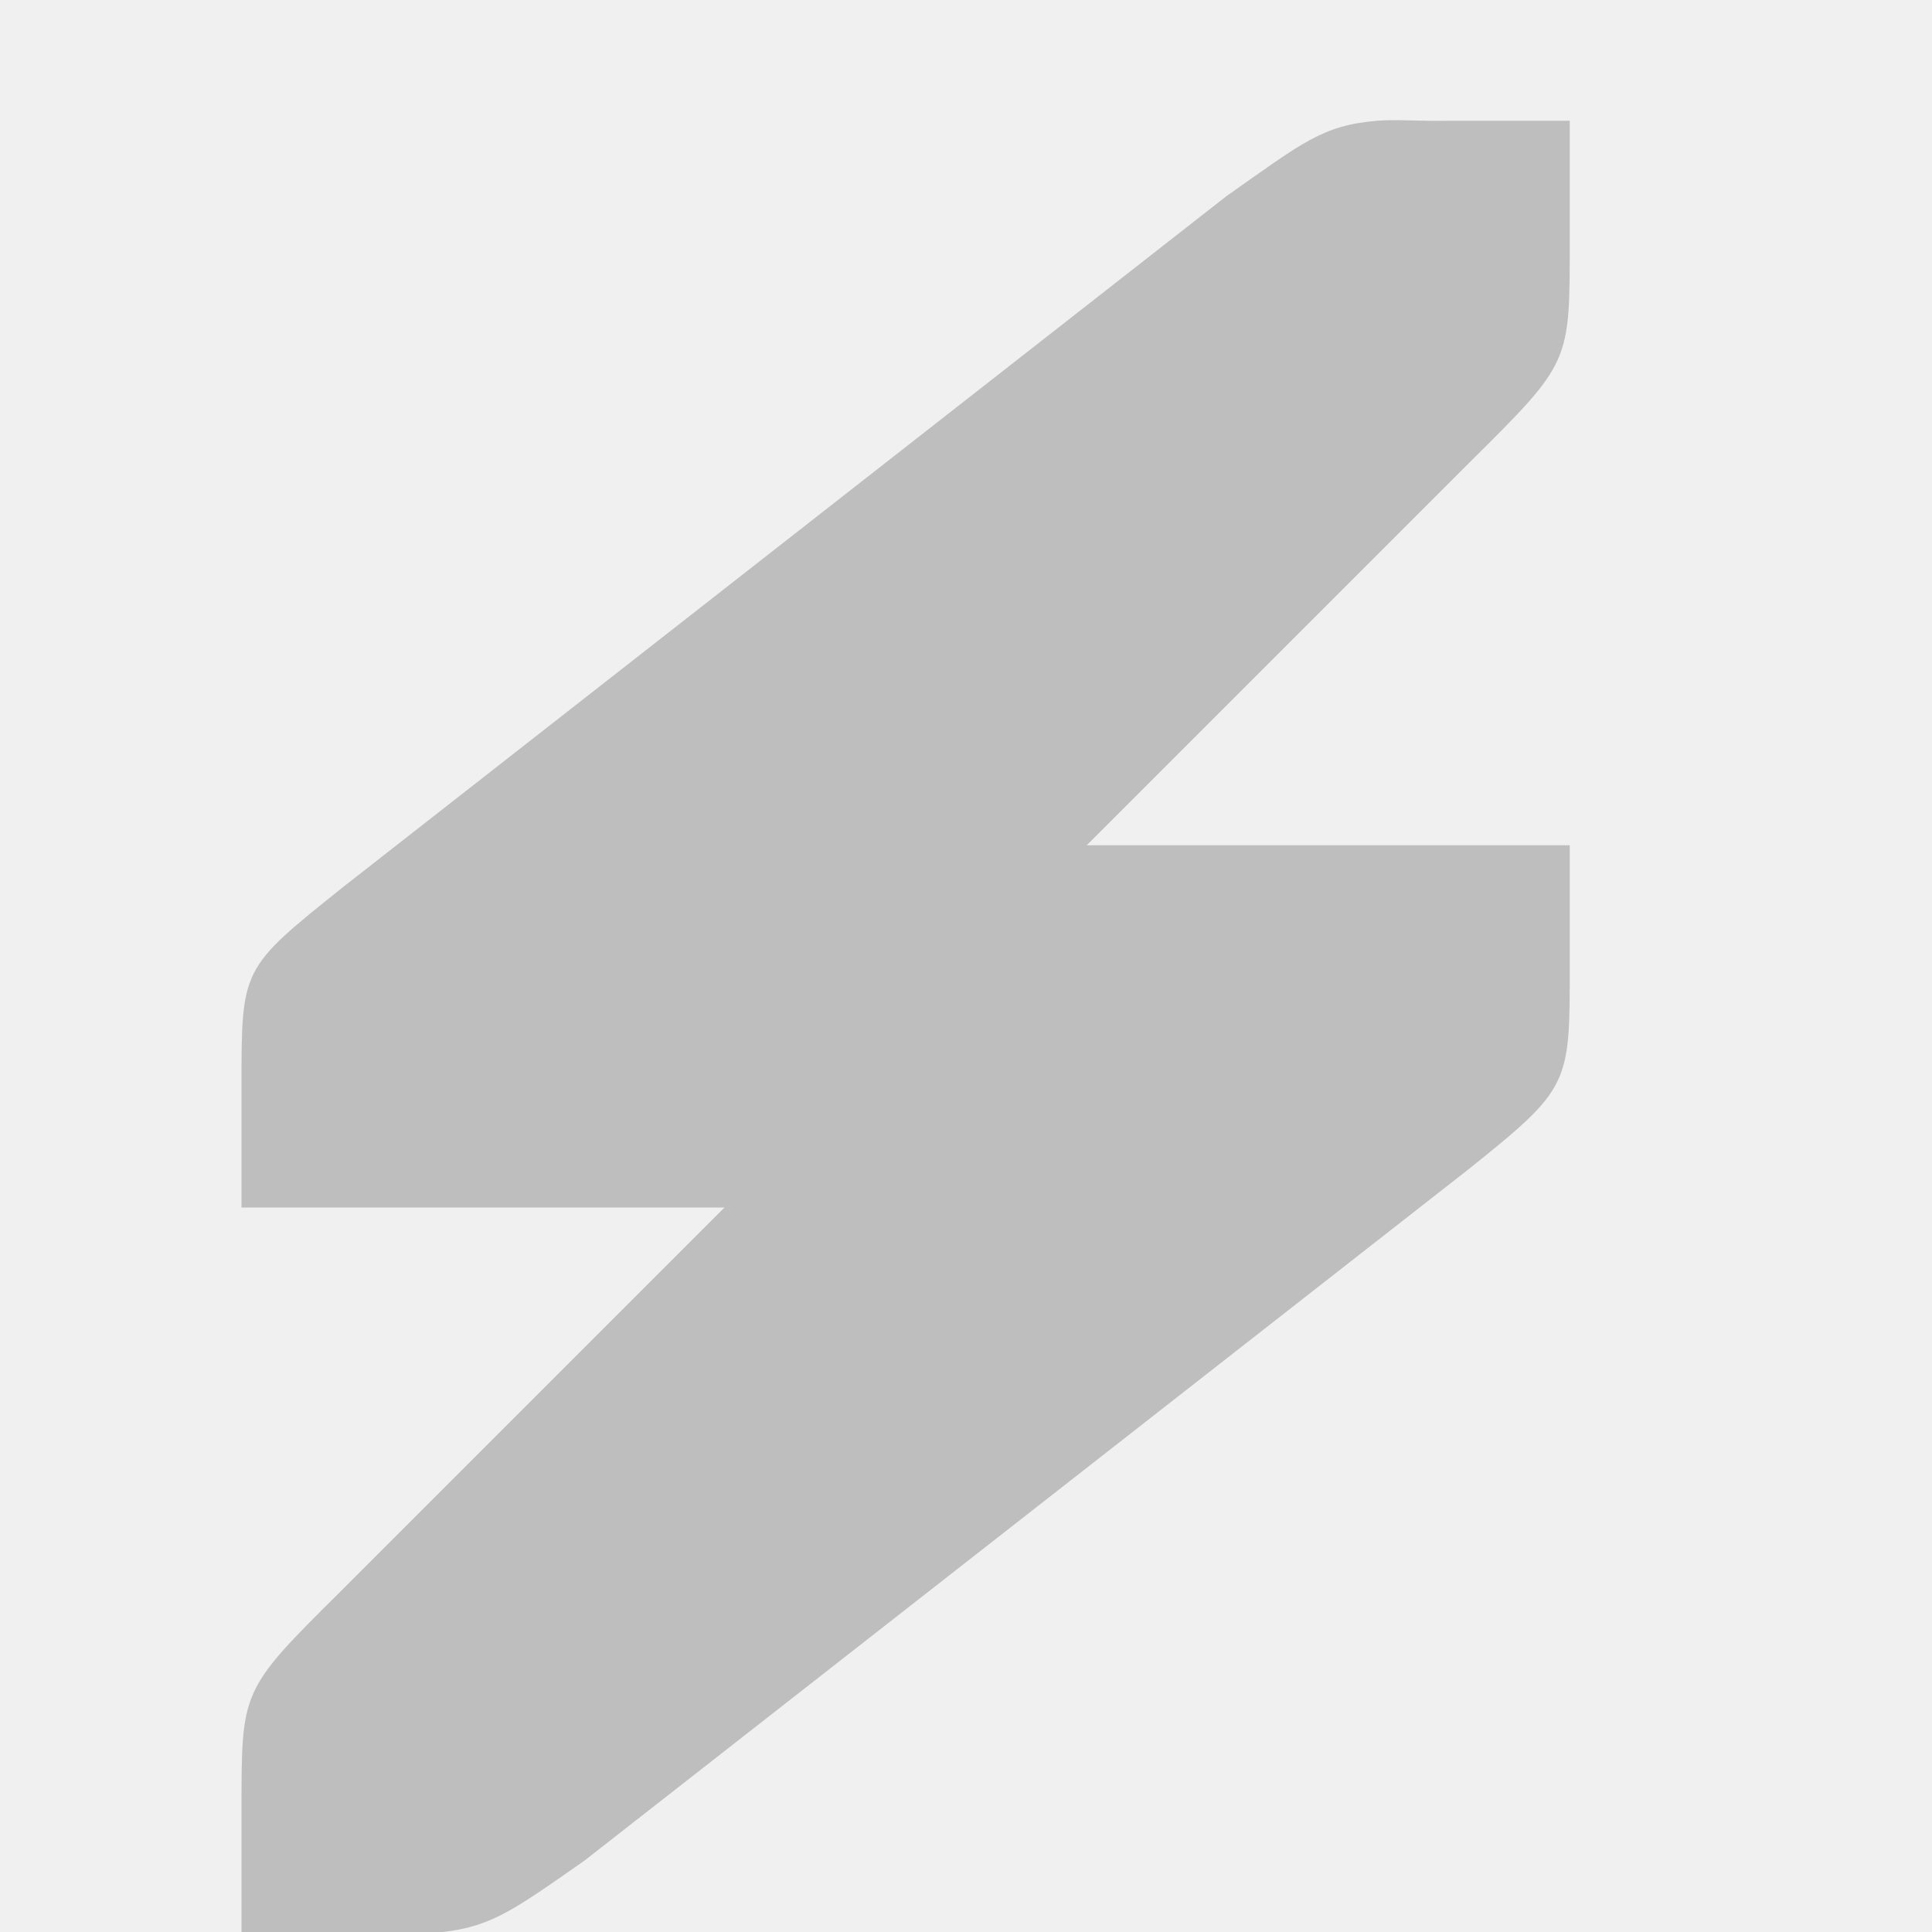
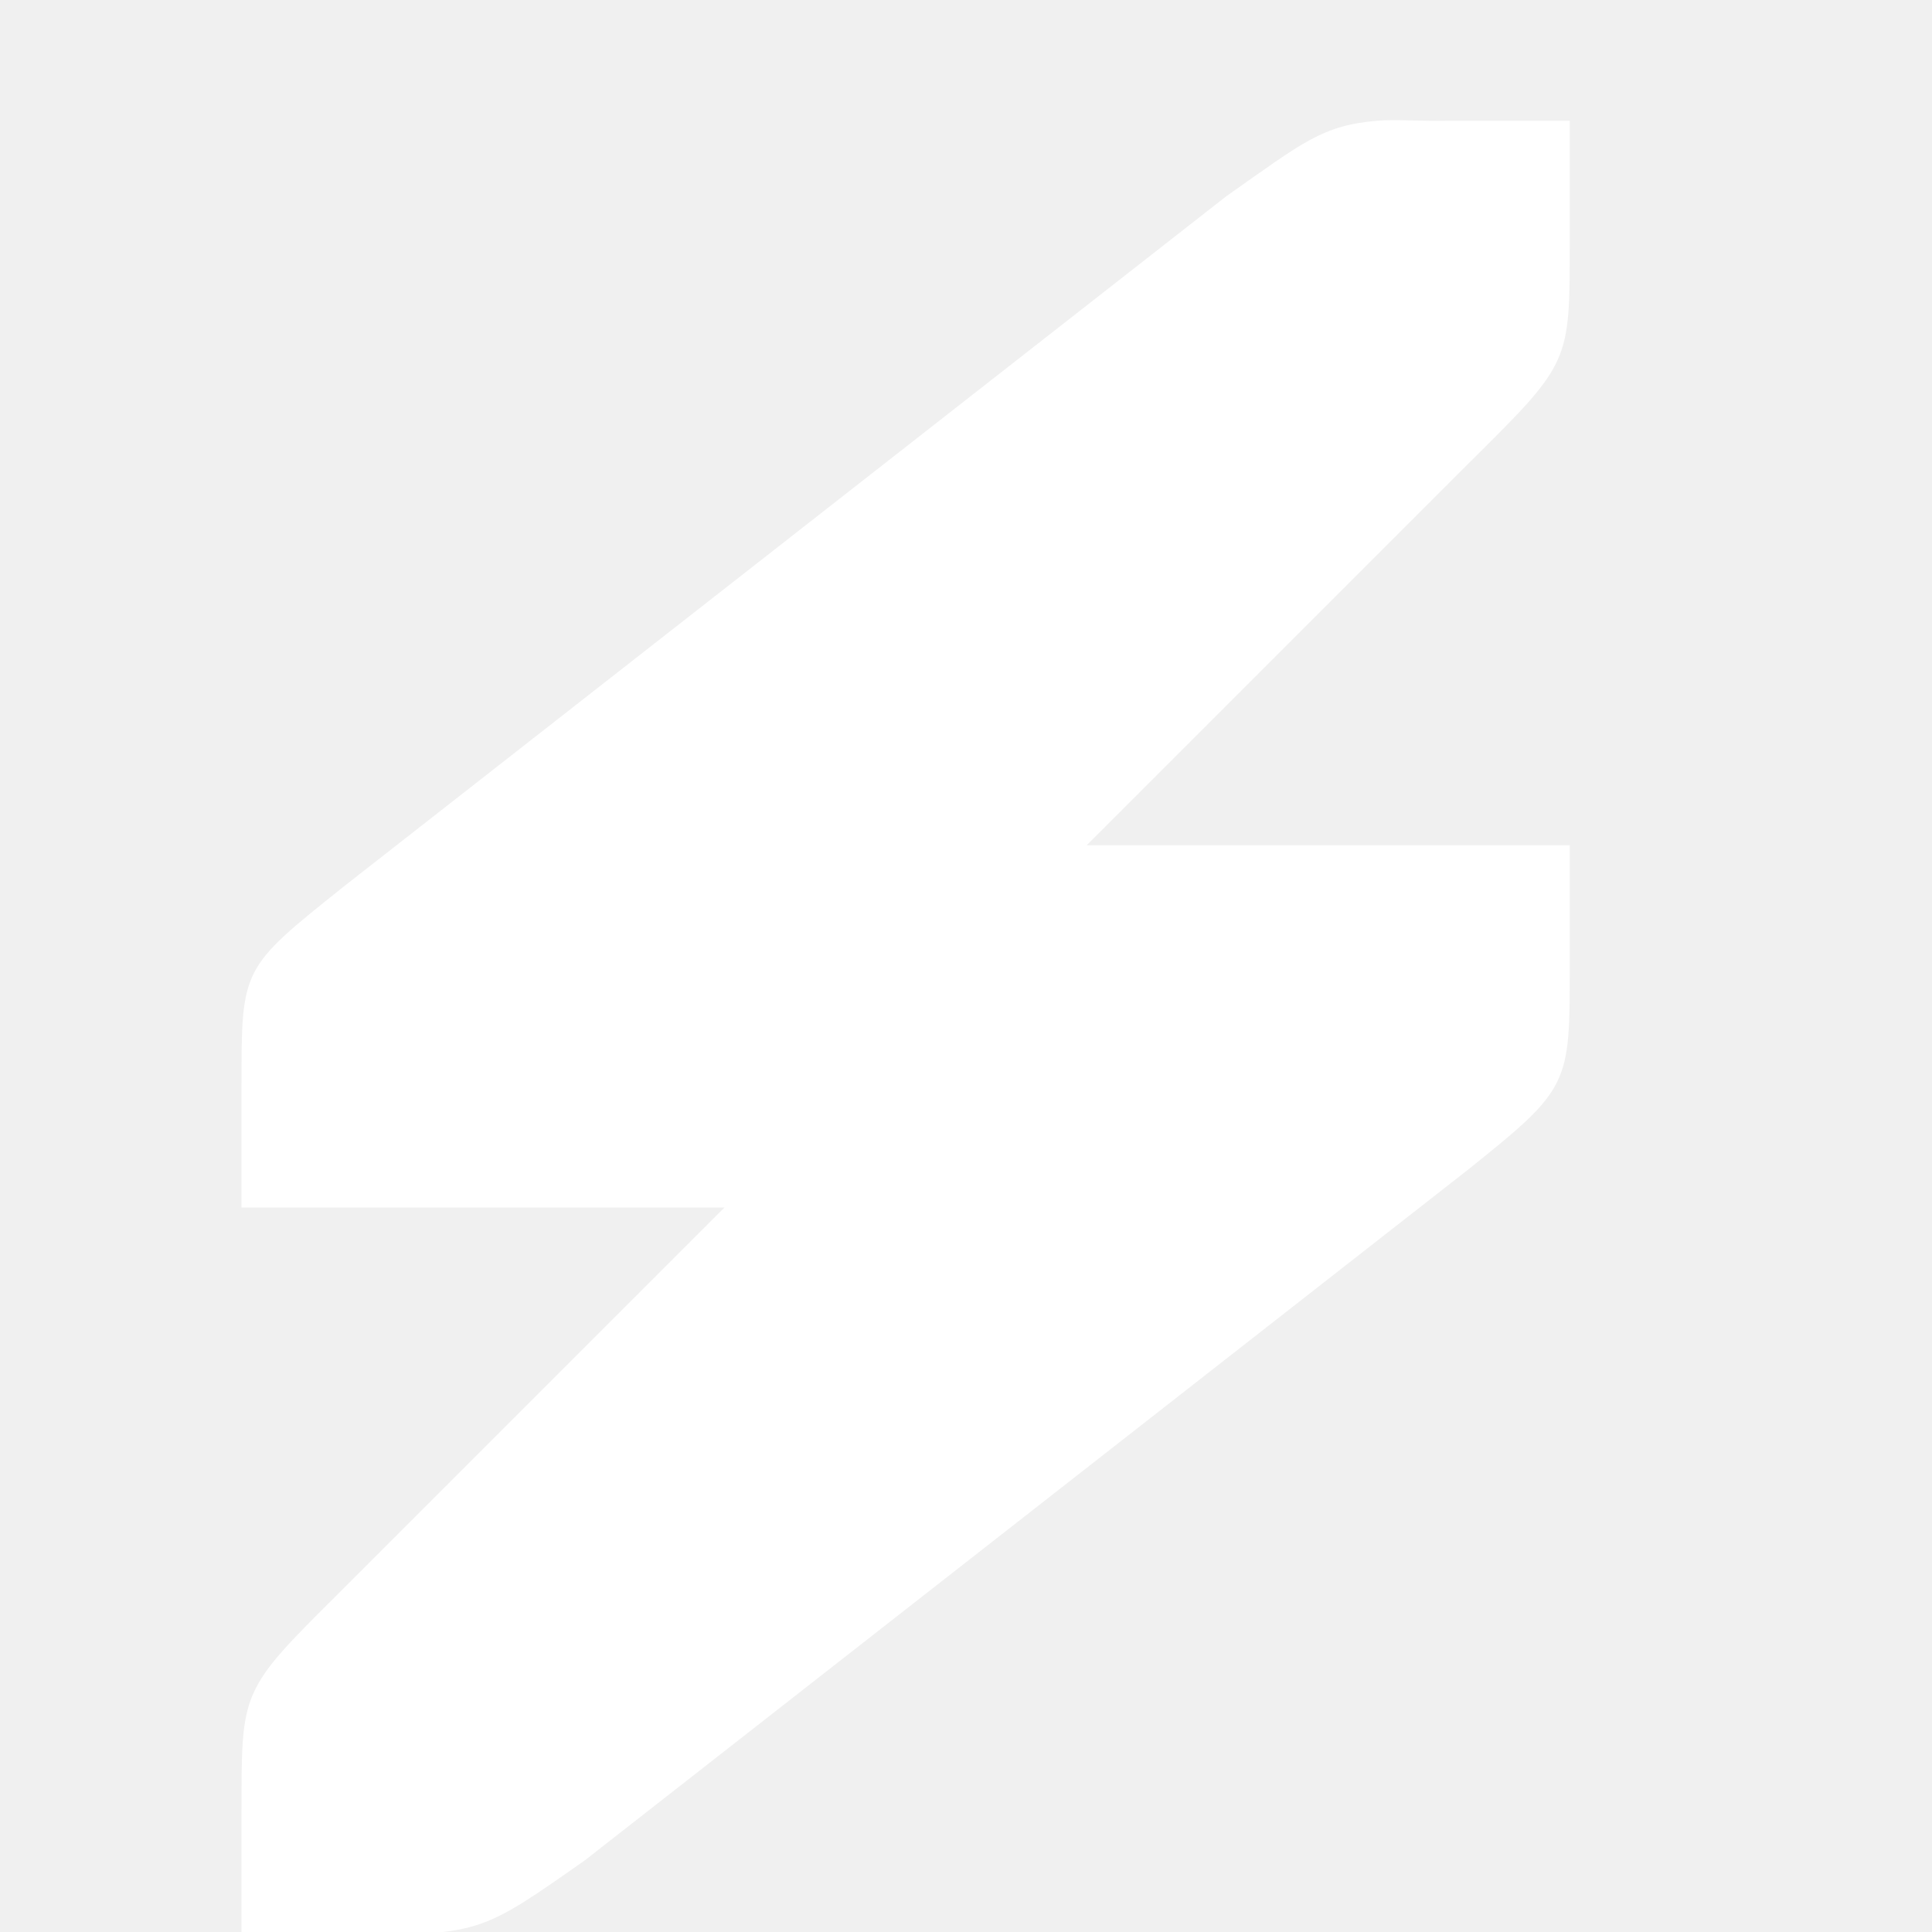
<svg xmlns="http://www.w3.org/2000/svg" id="svg7384" version="1.1" height="16" width="16">
  <defs id="defs7386" />
  <g transform="translate(-261,-277)" id="layer9" style="display:inline" />
  <g transform="translate(-261,-277)" id="layer10" />
  <g transform="translate(-261,-277)" id="layer11" />
  <g transform="translate(-261,-277)" id="layer12" />
  <g transform="translate(-261,-277)" id="layer13" />
  <g transform="translate(-261,-277)" id="layer14" />
  <g transform="translate(-261,-277)" id="layer15" style="display:inline" />
  <g transform="translate(-261,-277)" id="g4953" style="display:inline" />
-   <path style="fill:#bebebe;fill-opacity:1;stroke:none" d="m 11.406,1 c -0.455,0.038 -0.616,0.179 -1.25,0.625 L 2.844,7.344 C 1.996,8.022 2,8.014 2,9 l 0,1 4,0 -3.188,3.188 C 1.989,14.004 2.001,13.999 2,15 l 0,1 1,0.031 c 0.986,-0.02 0.998,-0.031 1.844,-0.625 L 12.156,9.688 C 13.004,9.009 13,8.986 13,8 L 13,7 9,7 12.188,3.812 C 13.011,2.996 12.999,3.001 13,2 l 0,-1 -1,0 c -0.247,0.005 -0.442,-0.013 -0.594,0 z" id="path3898" />
+   <path style="fill:#FFFFFF;fill-opacity:1;stroke:none" d="m 11.406,1 c -0.455,0.038 -0.616,0.179 -1.25,0.625 L 2.844,7.344 C 1.996,8.022 2,8.014 2,9 l 0,1 4,0 -3.188,3.188 C 1.989,14.004 2.001,13.999 2,15 l 0,1 1,0.031 c 0.986,-0.02 0.998,-0.031 1.844,-0.625 L 12.156,9.688 C 13.004,9.009 13,8.986 13,8 L 13,7 9,7 12.188,3.812 C 13.011,2.996 12.999,3.001 13,2 l 0,-1 -1,0 c -0.247,0.005 -0.442,-0.013 -0.594,0 z" id="path3898" />
</svg>
